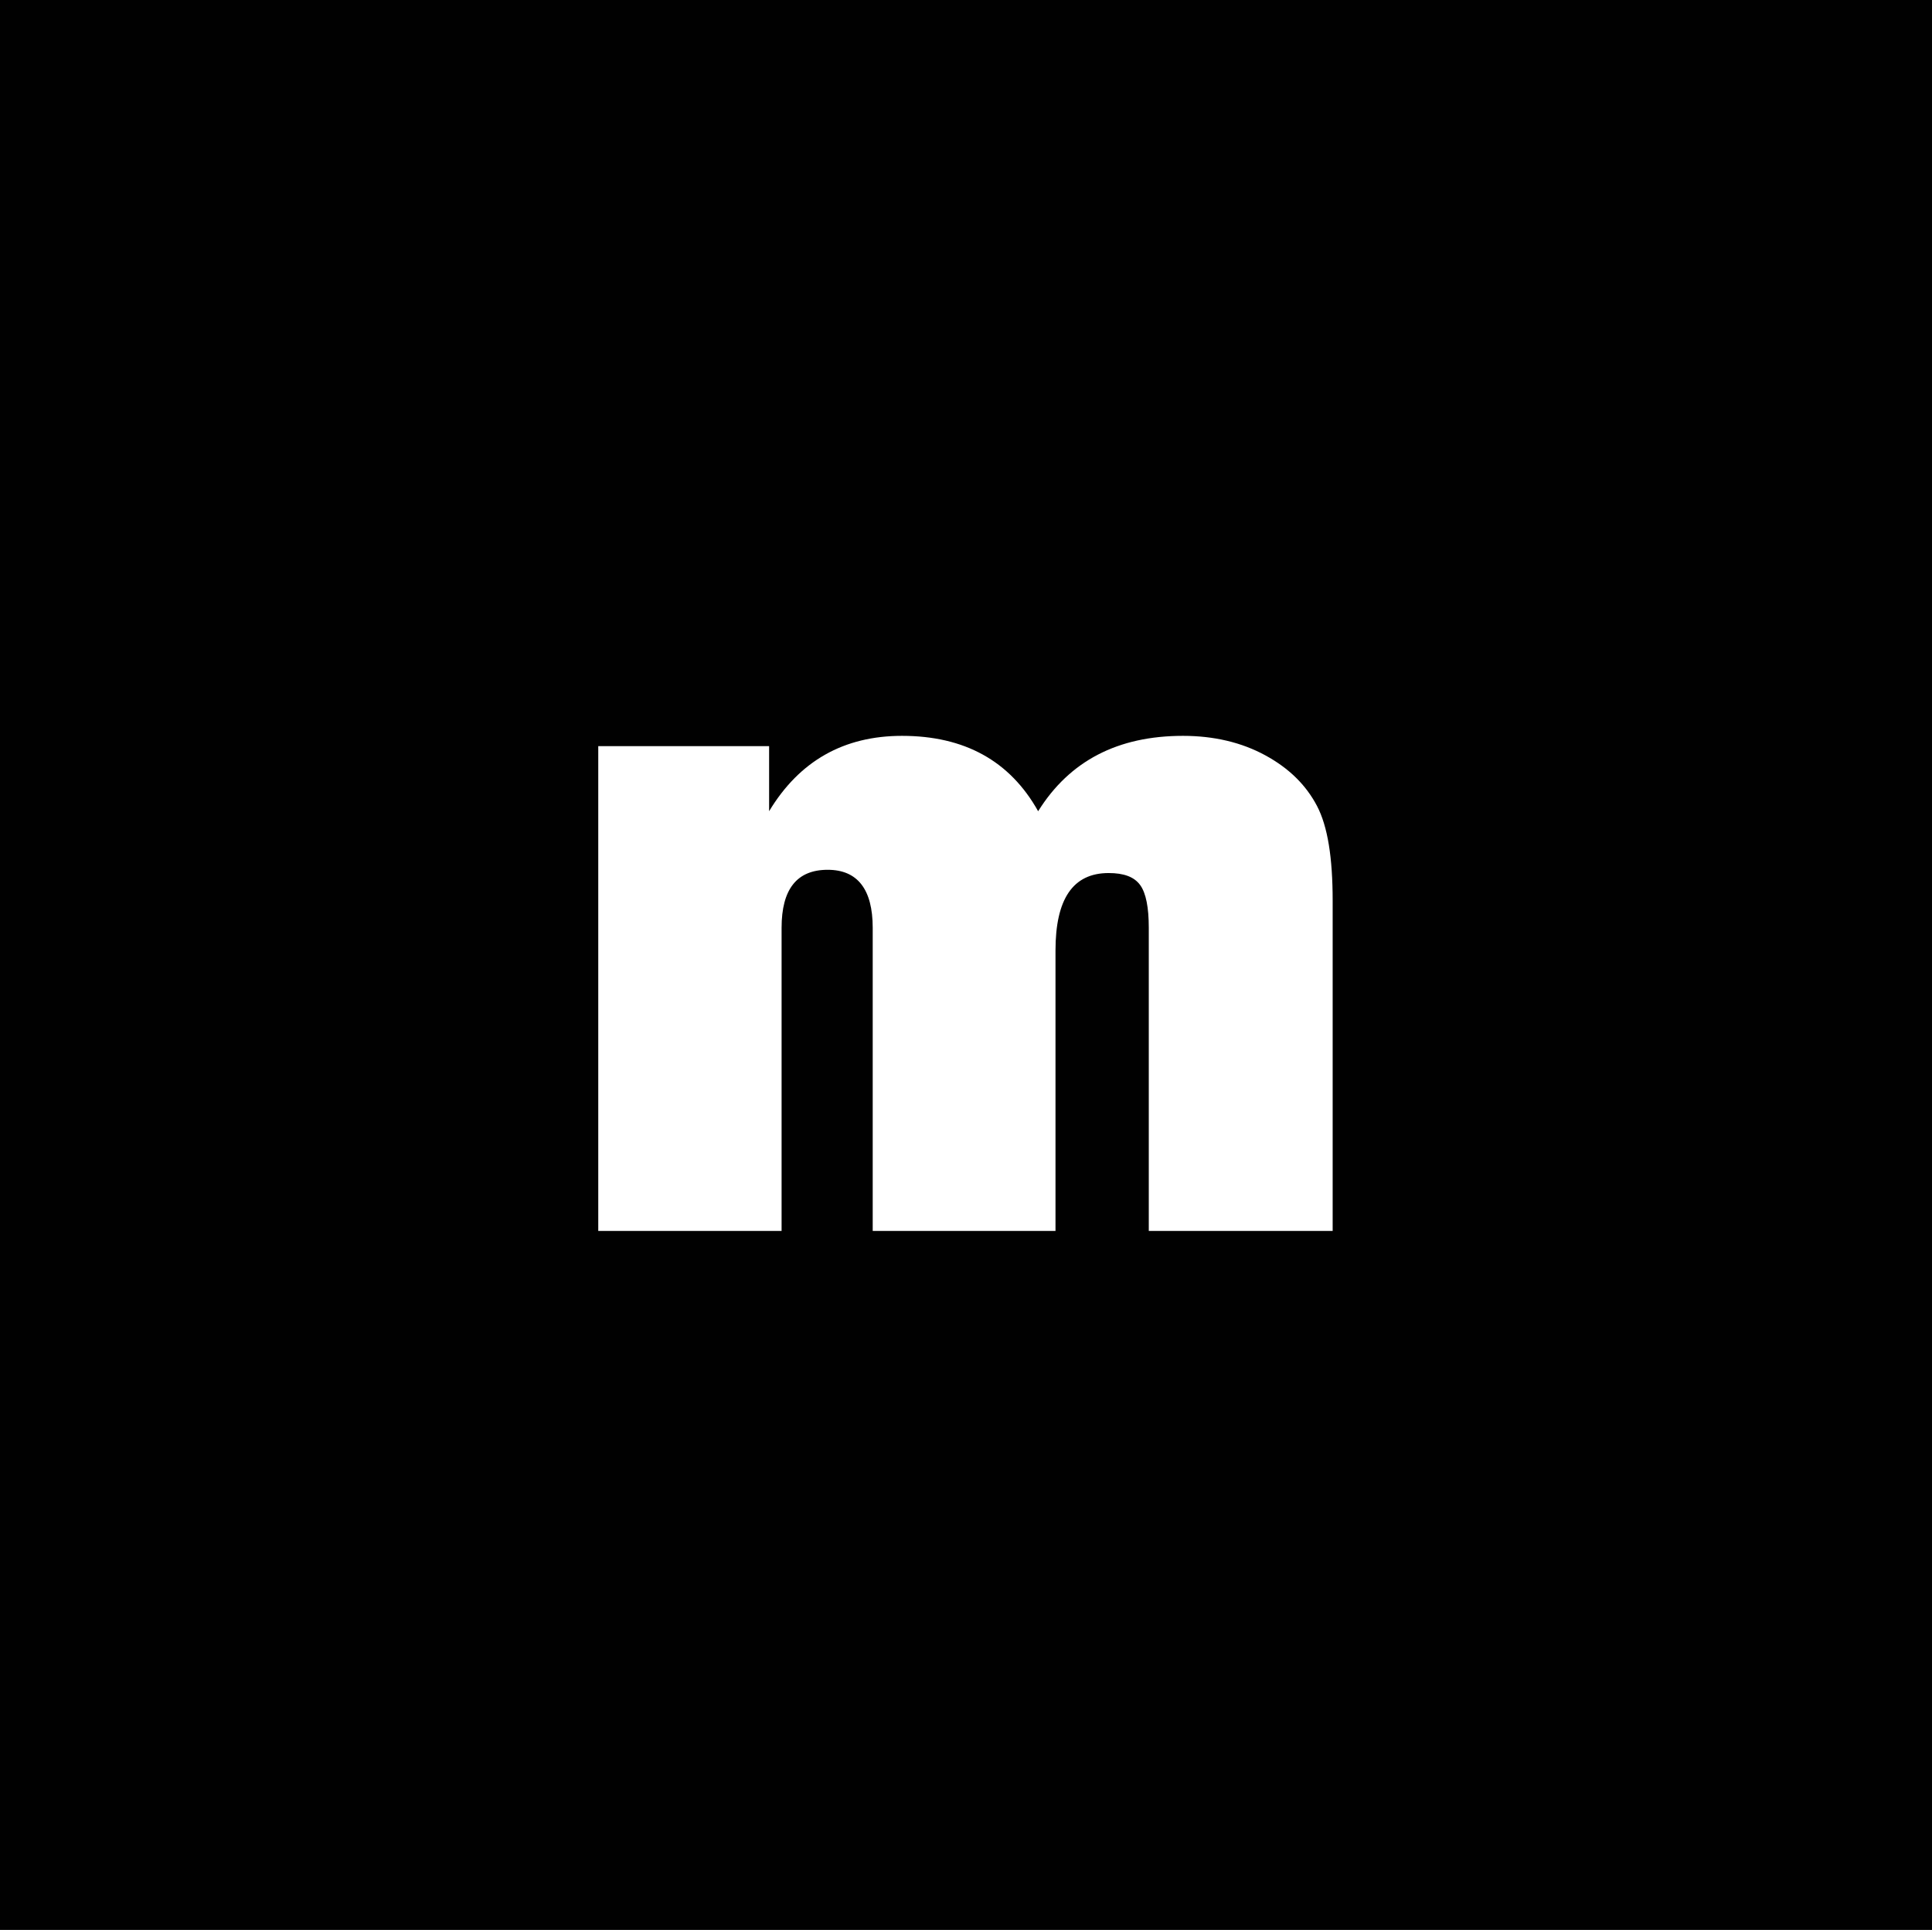
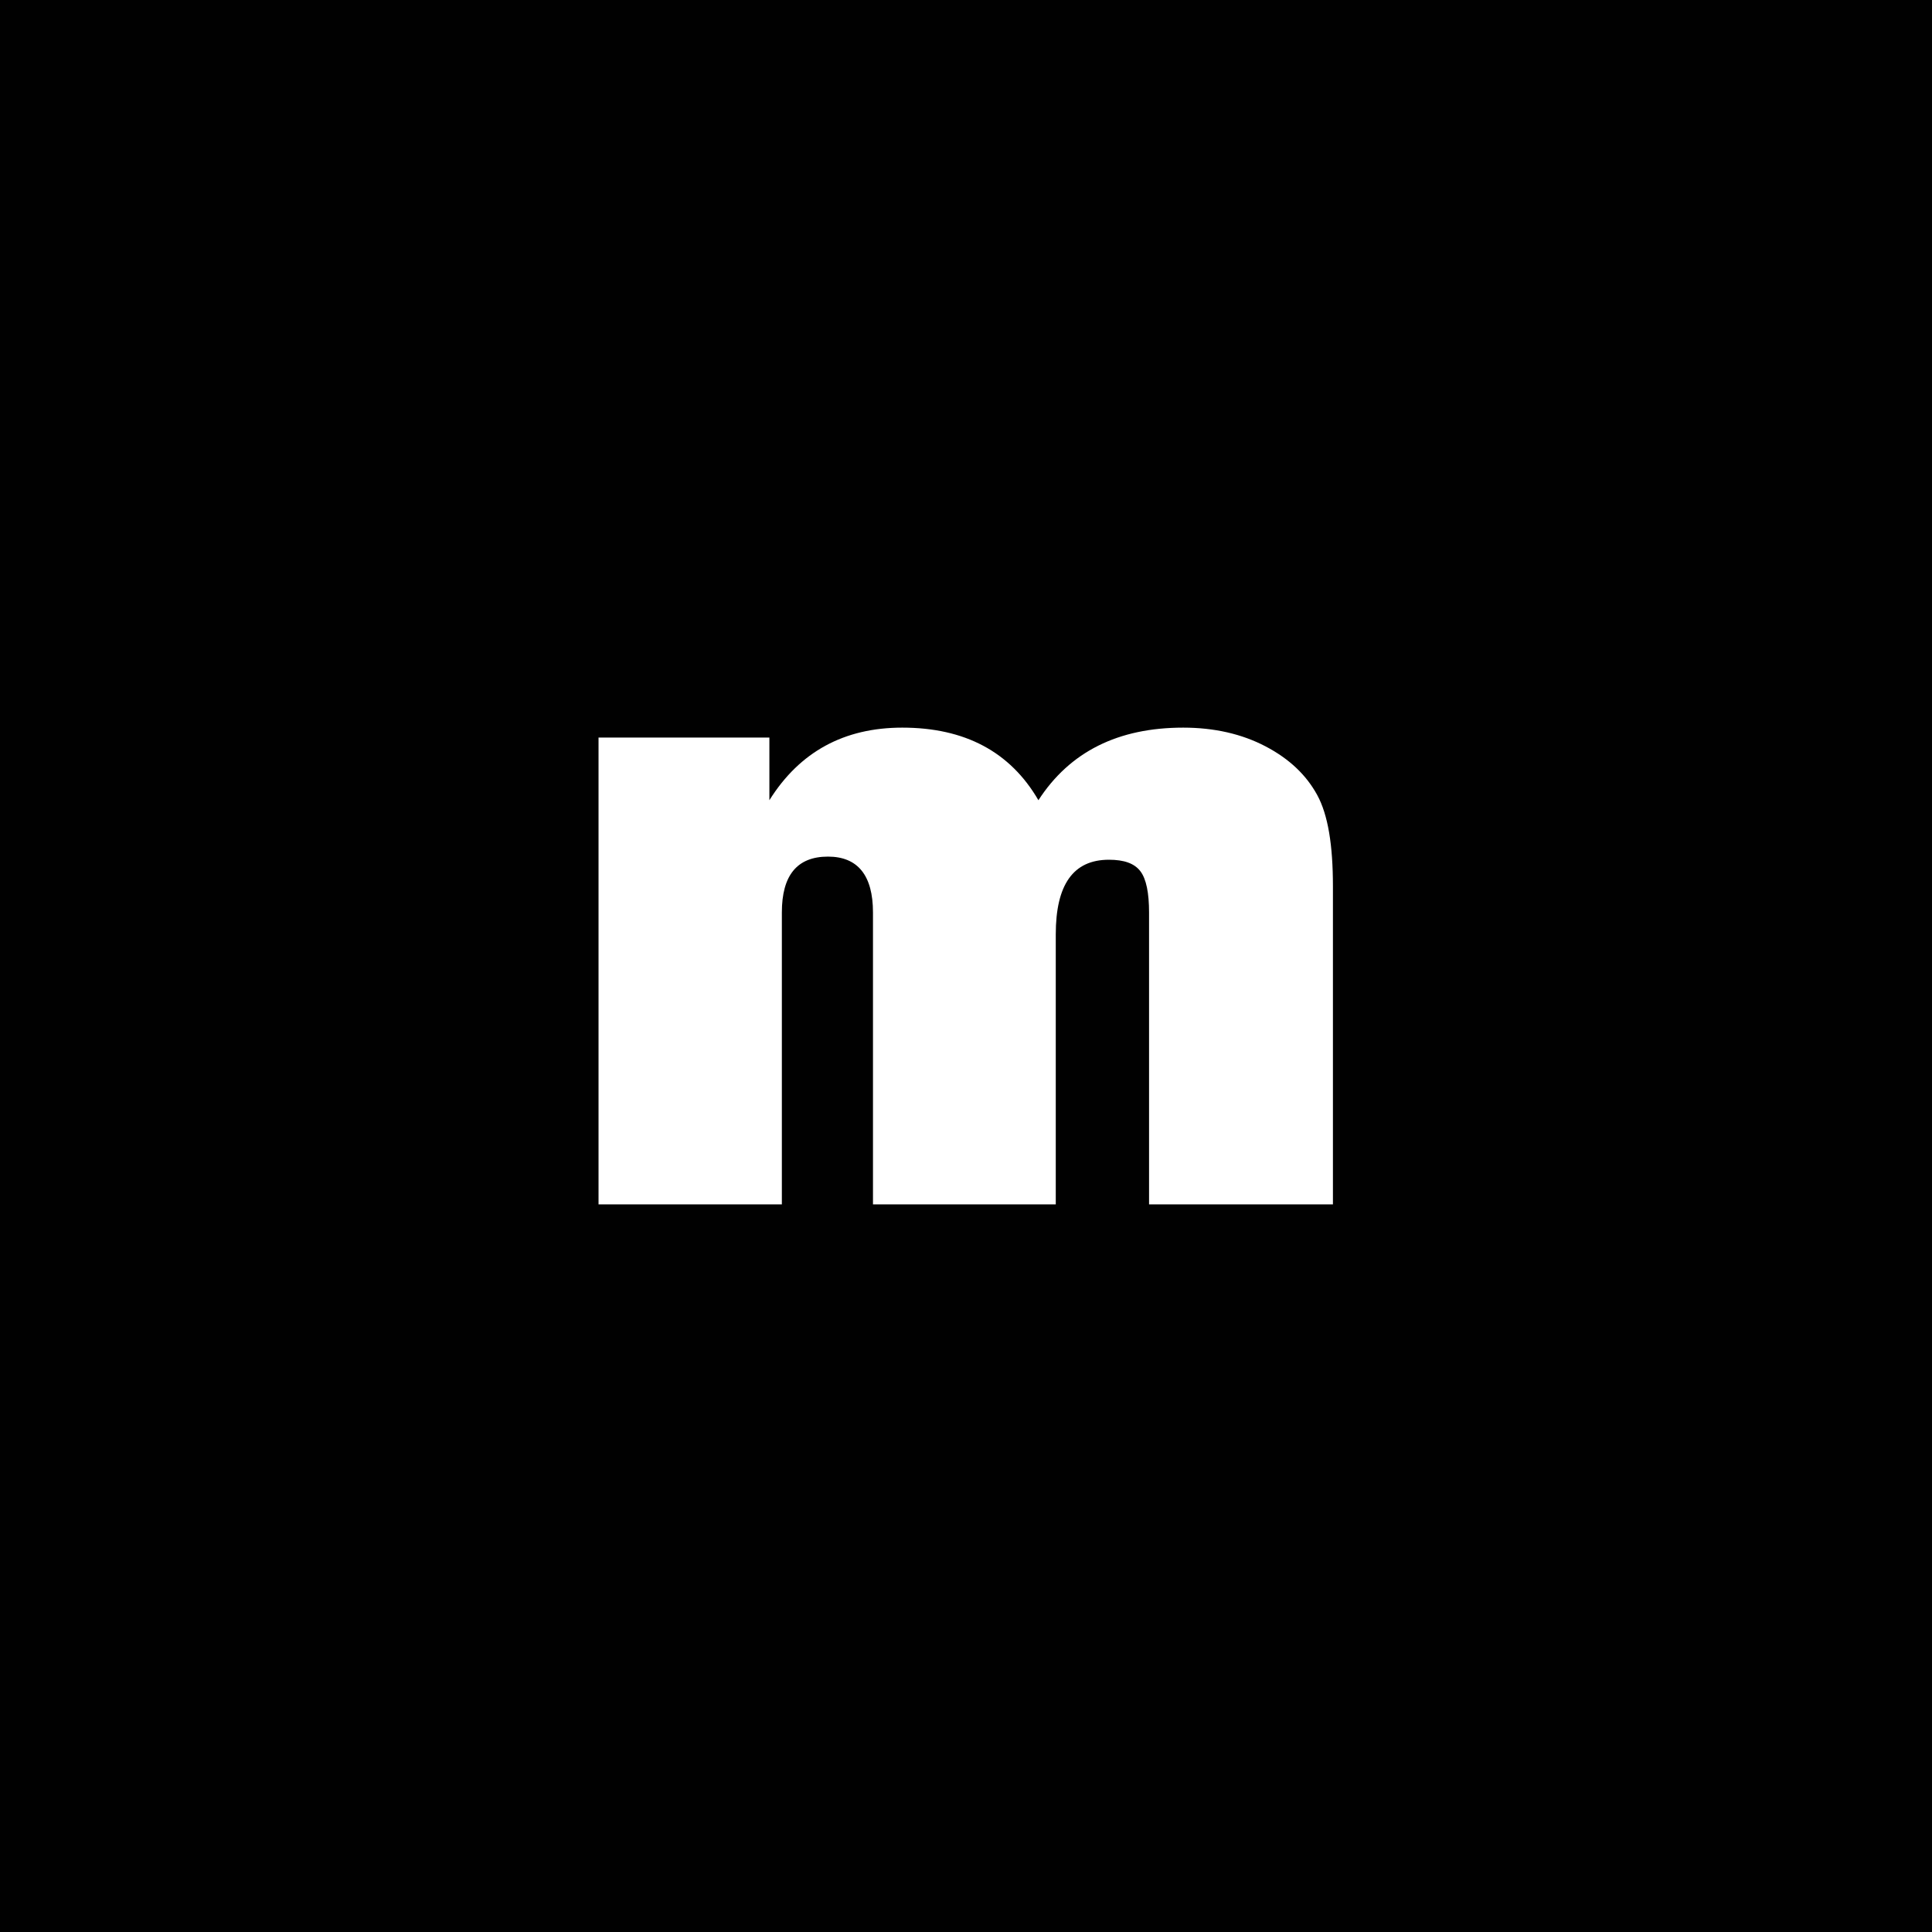
- <svg xmlns="http://www.w3.org/2000/svg" version="1.1" id="Слой_1" x="0px" y="0px" viewBox="0 0 356.2 355.9" enable-background="new 0 0 768 768" xml:space="preserve" width="356.2" height="355.9">
+ <svg xmlns="http://www.w3.org/2000/svg" version="1.1" id="Слой_1" x="0px" y="0px" viewBox="0 0 768 768" enable-background="new 0 0 768 768" xml:space="preserve" width="768" height="768">
  <defs id="defs287" />
-   <g id="g278" transform="translate(-205.9,-209)">
+   <g id="g278" transform="matrix(2.156092,0,0,2.15791,-443.9393,-451.0031)">
    <g id="g276">
      <rect x="205.9" y="209" width="356.2" height="355.9" id="rect274" style="fill:#010101" />
    </g>
  </g>
-   <g id="g282" transform="translate(-205.9,-209)">
+   <g id="g282" transform="matrix(2.156092,0,0,2.075676,-443.8316,-426.24)">
    <path d="m 451.7,436 h -34 v -55.9 c 0,-3.7 -0.5,-6.4 -1.6,-7.9 -1.1,-1.5 -3,-2.2 -5.8,-2.2 -6.6,0 -9.8,4.8 -9.8,14.3 V 436 h -33.7 v -55.9 c 0,-7.1 -2.8,-10.7 -8.3,-10.7 -5.7,0 -8.5,3.6 -8.5,10.7 V 436 h -33.8 v -89.4 h 31.5 v 12 c 5.6,-9.3 13.8,-13.9 24.5,-13.9 11.5,0 19.9,4.6 25.1,13.9 5.8,-9.3 14.7,-13.9 26.7,-13.9 5.7,0 10.8,1.2 15.2,3.6 4.4,2.4 7.5,5.5 9.5,9.3 2,3.8 2.9,9.6 2.9,17.5 V 436 Z" id="path280" style="fill:#ffffff" />
  </g>
</svg>
